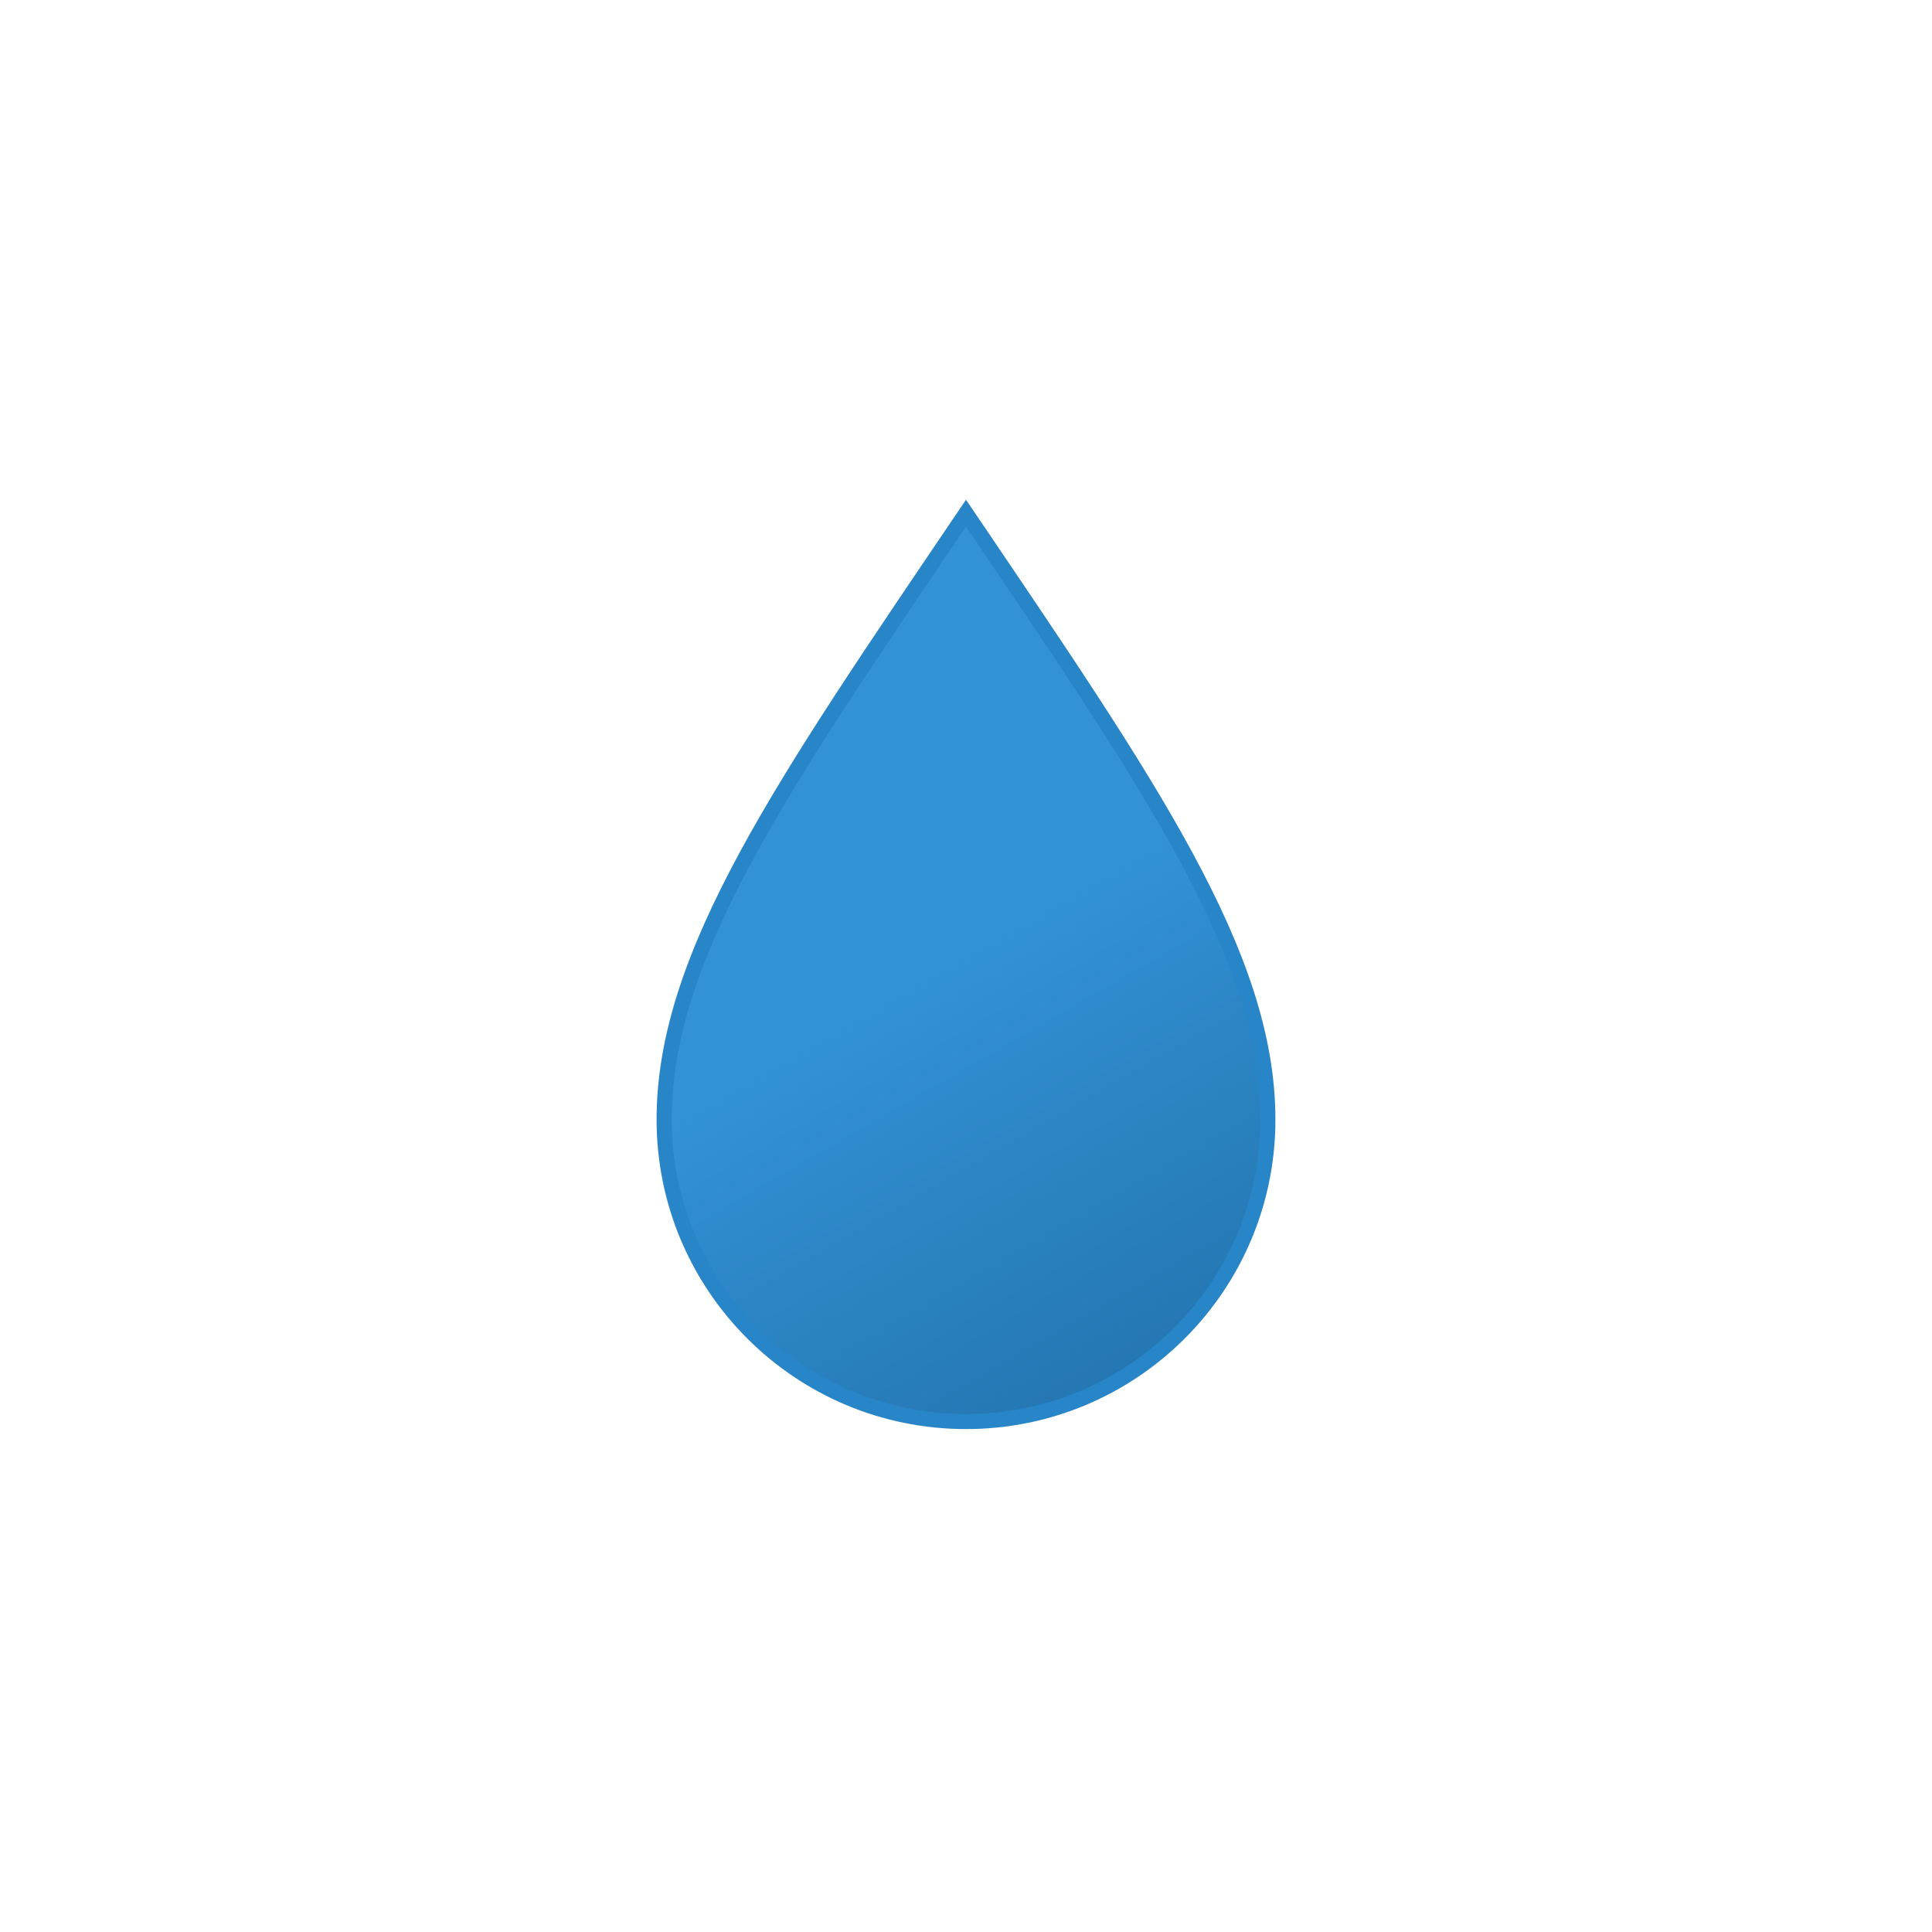
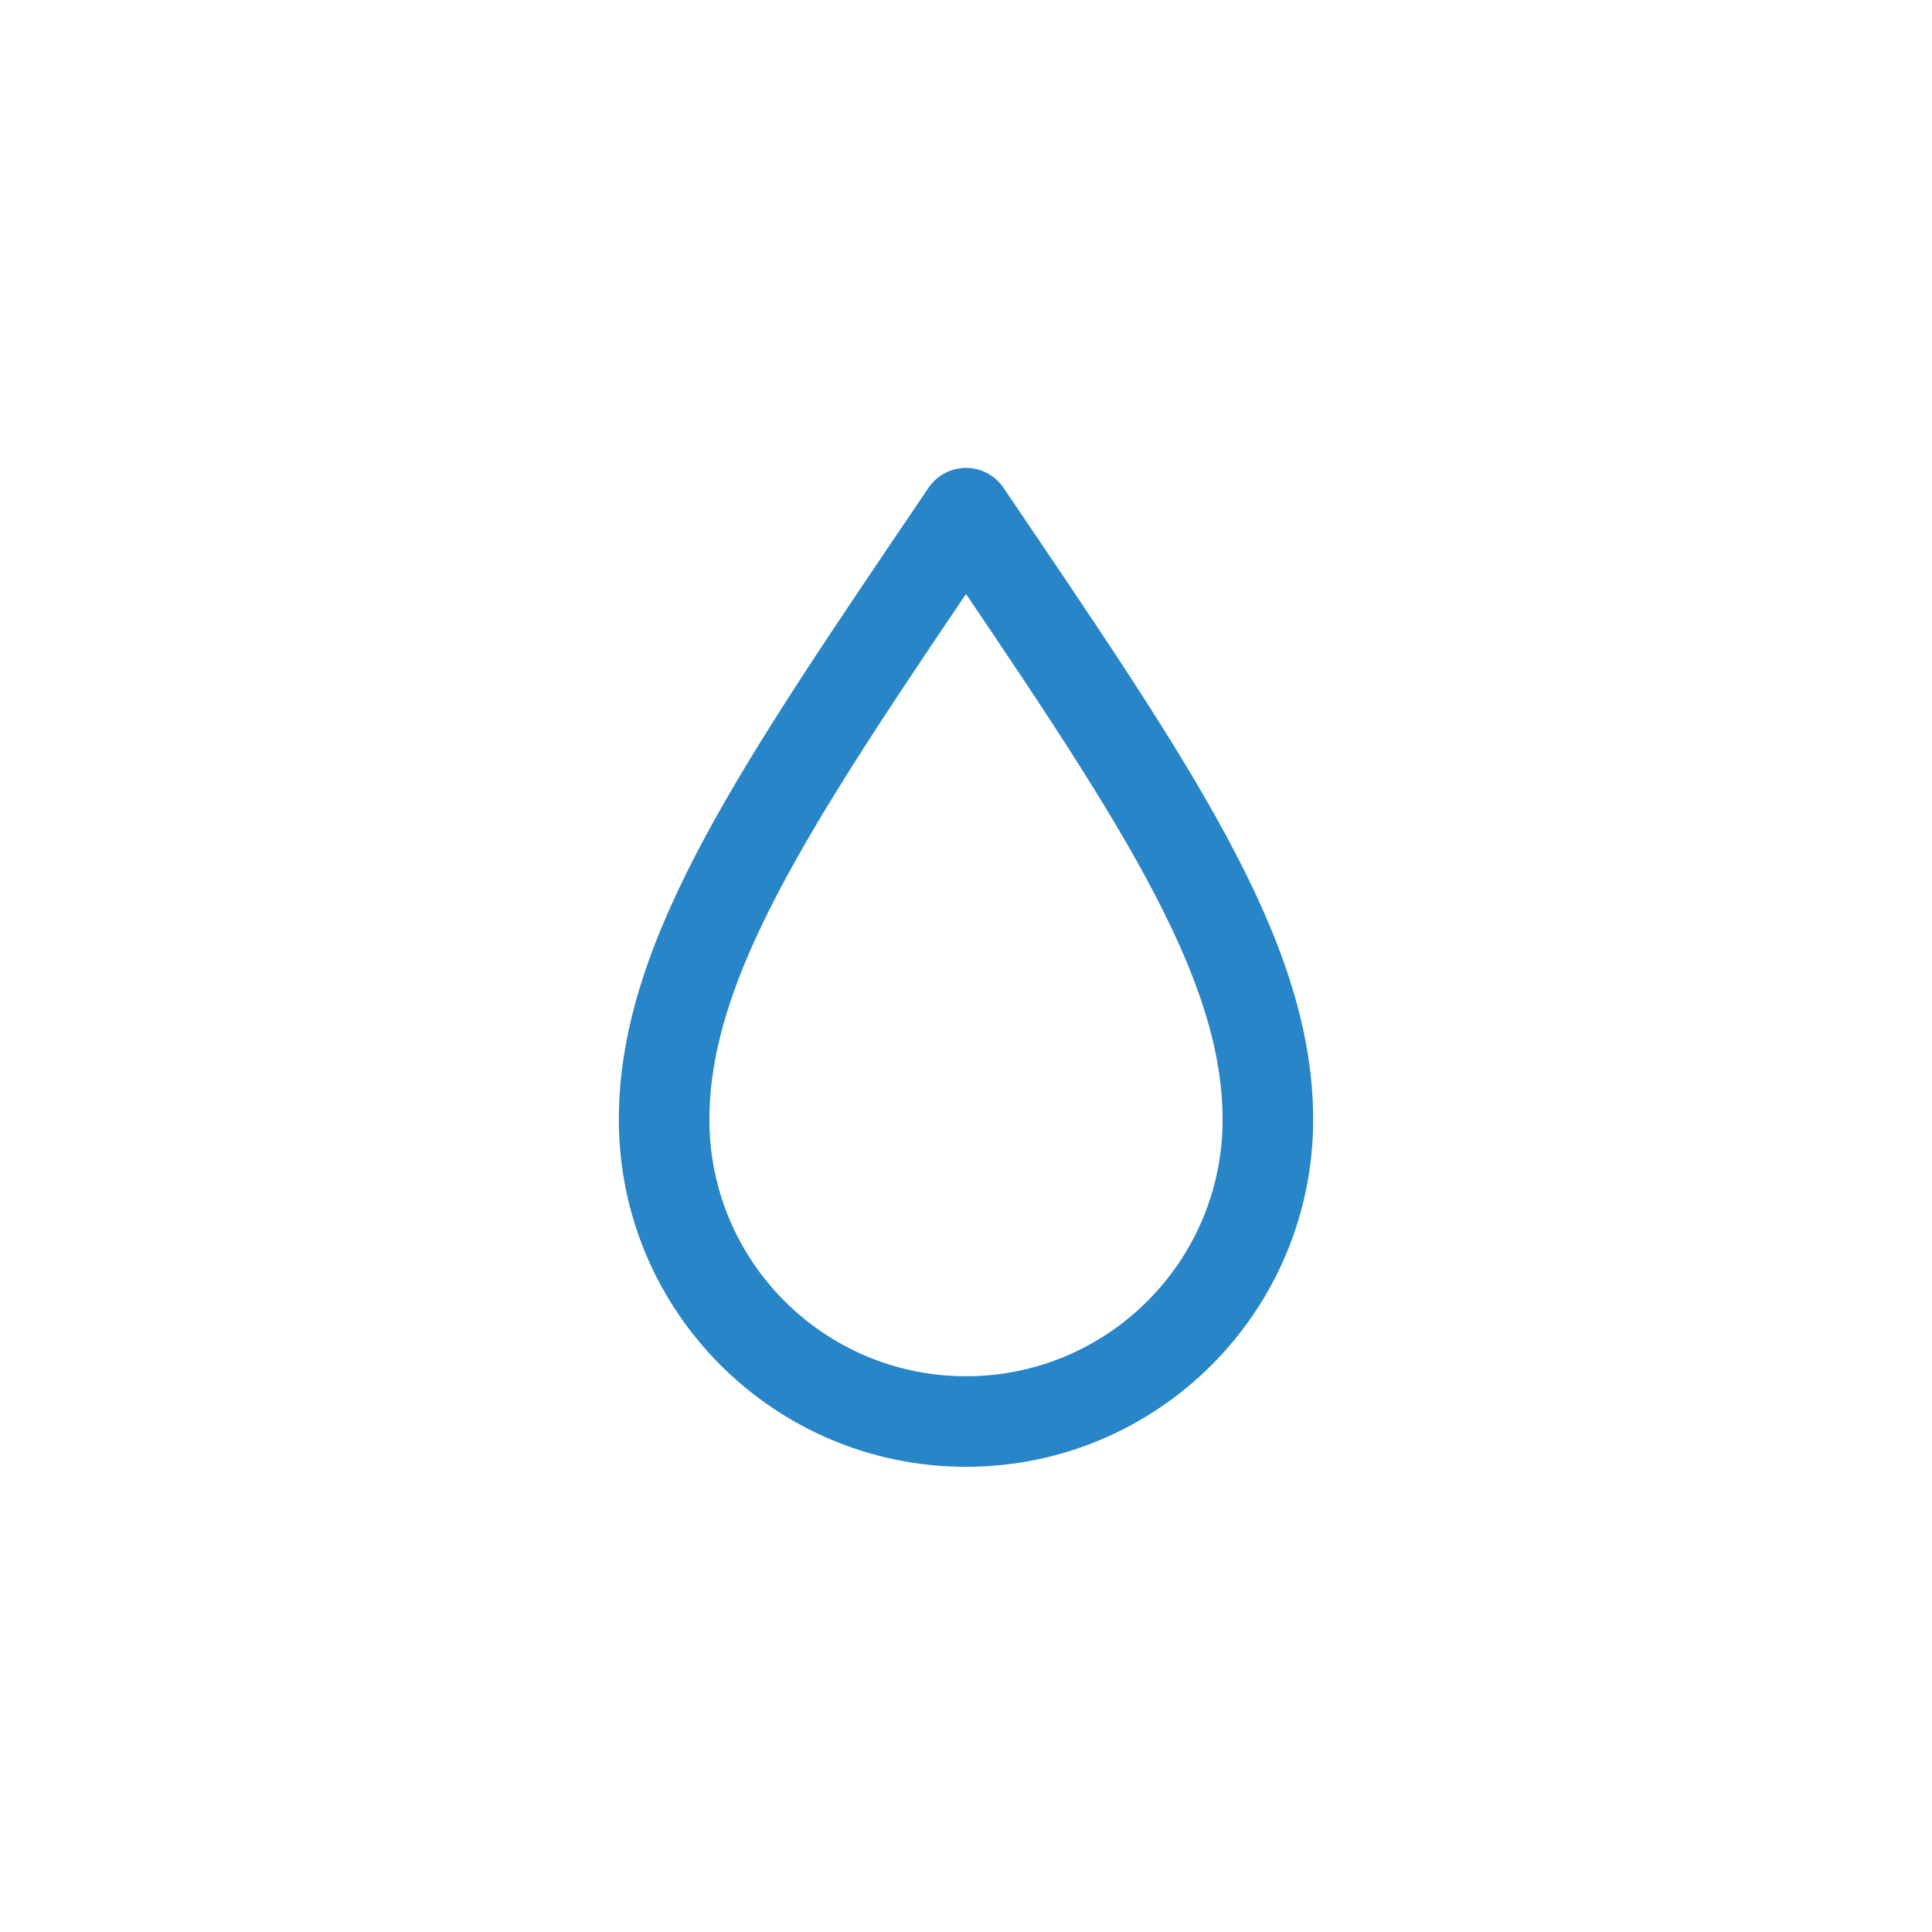
<svg xmlns="http://www.w3.org/2000/svg" viewBox="0 0 64 64">
-   <defs>
-     <linearGradient id="a" x1="23.61" y1="21.85" x2="37.27" y2="45.52" gradientUnits="userSpaceOnUse">
-       <stop offset="0" stop-color="#3392d6" />
-       <stop offset="0.45" stop-color="#3392d6" />
-       <stop offset="1" stop-color="#2477b2" />
-     </linearGradient>
-   </defs>
-   <path d="M32,17c-6.09,9-10,14.62-10,20.09a10,10,0,0,0,20,0C42,31.62,38.09,26,32,17Z" stroke="#2885c7" stroke-miterlimit="10" stroke-width="0.5" fill="url(#a)">
-     <animateTransform attributeName="transform" type="scale" values="1 1; 1 .9; 1 1" calcMode="spline" dur="5s" keySplines="0.5 0 0.5 1; 0.5 0 0.5 1" repeatCount="indefinite" />
+   <path fill="none" stroke="#2885c7" stroke-linecap="round" stroke-linejoin="round" stroke-width="3" d="M32 17c-6.09 9-10 14.62-10 20.09a10 10 0 0020 0C42 31.62 38.09 26 32 17z">
+     <animateTransform attributeName="transform" calcMode="spline" dur="5s" keySplines="0.5 0 0.5 1; 0.5 0 0.5 1" repeatCount="indefinite" type="scale" values="1 1; 1 .9; 1 1" />
  </path>
</svg>
